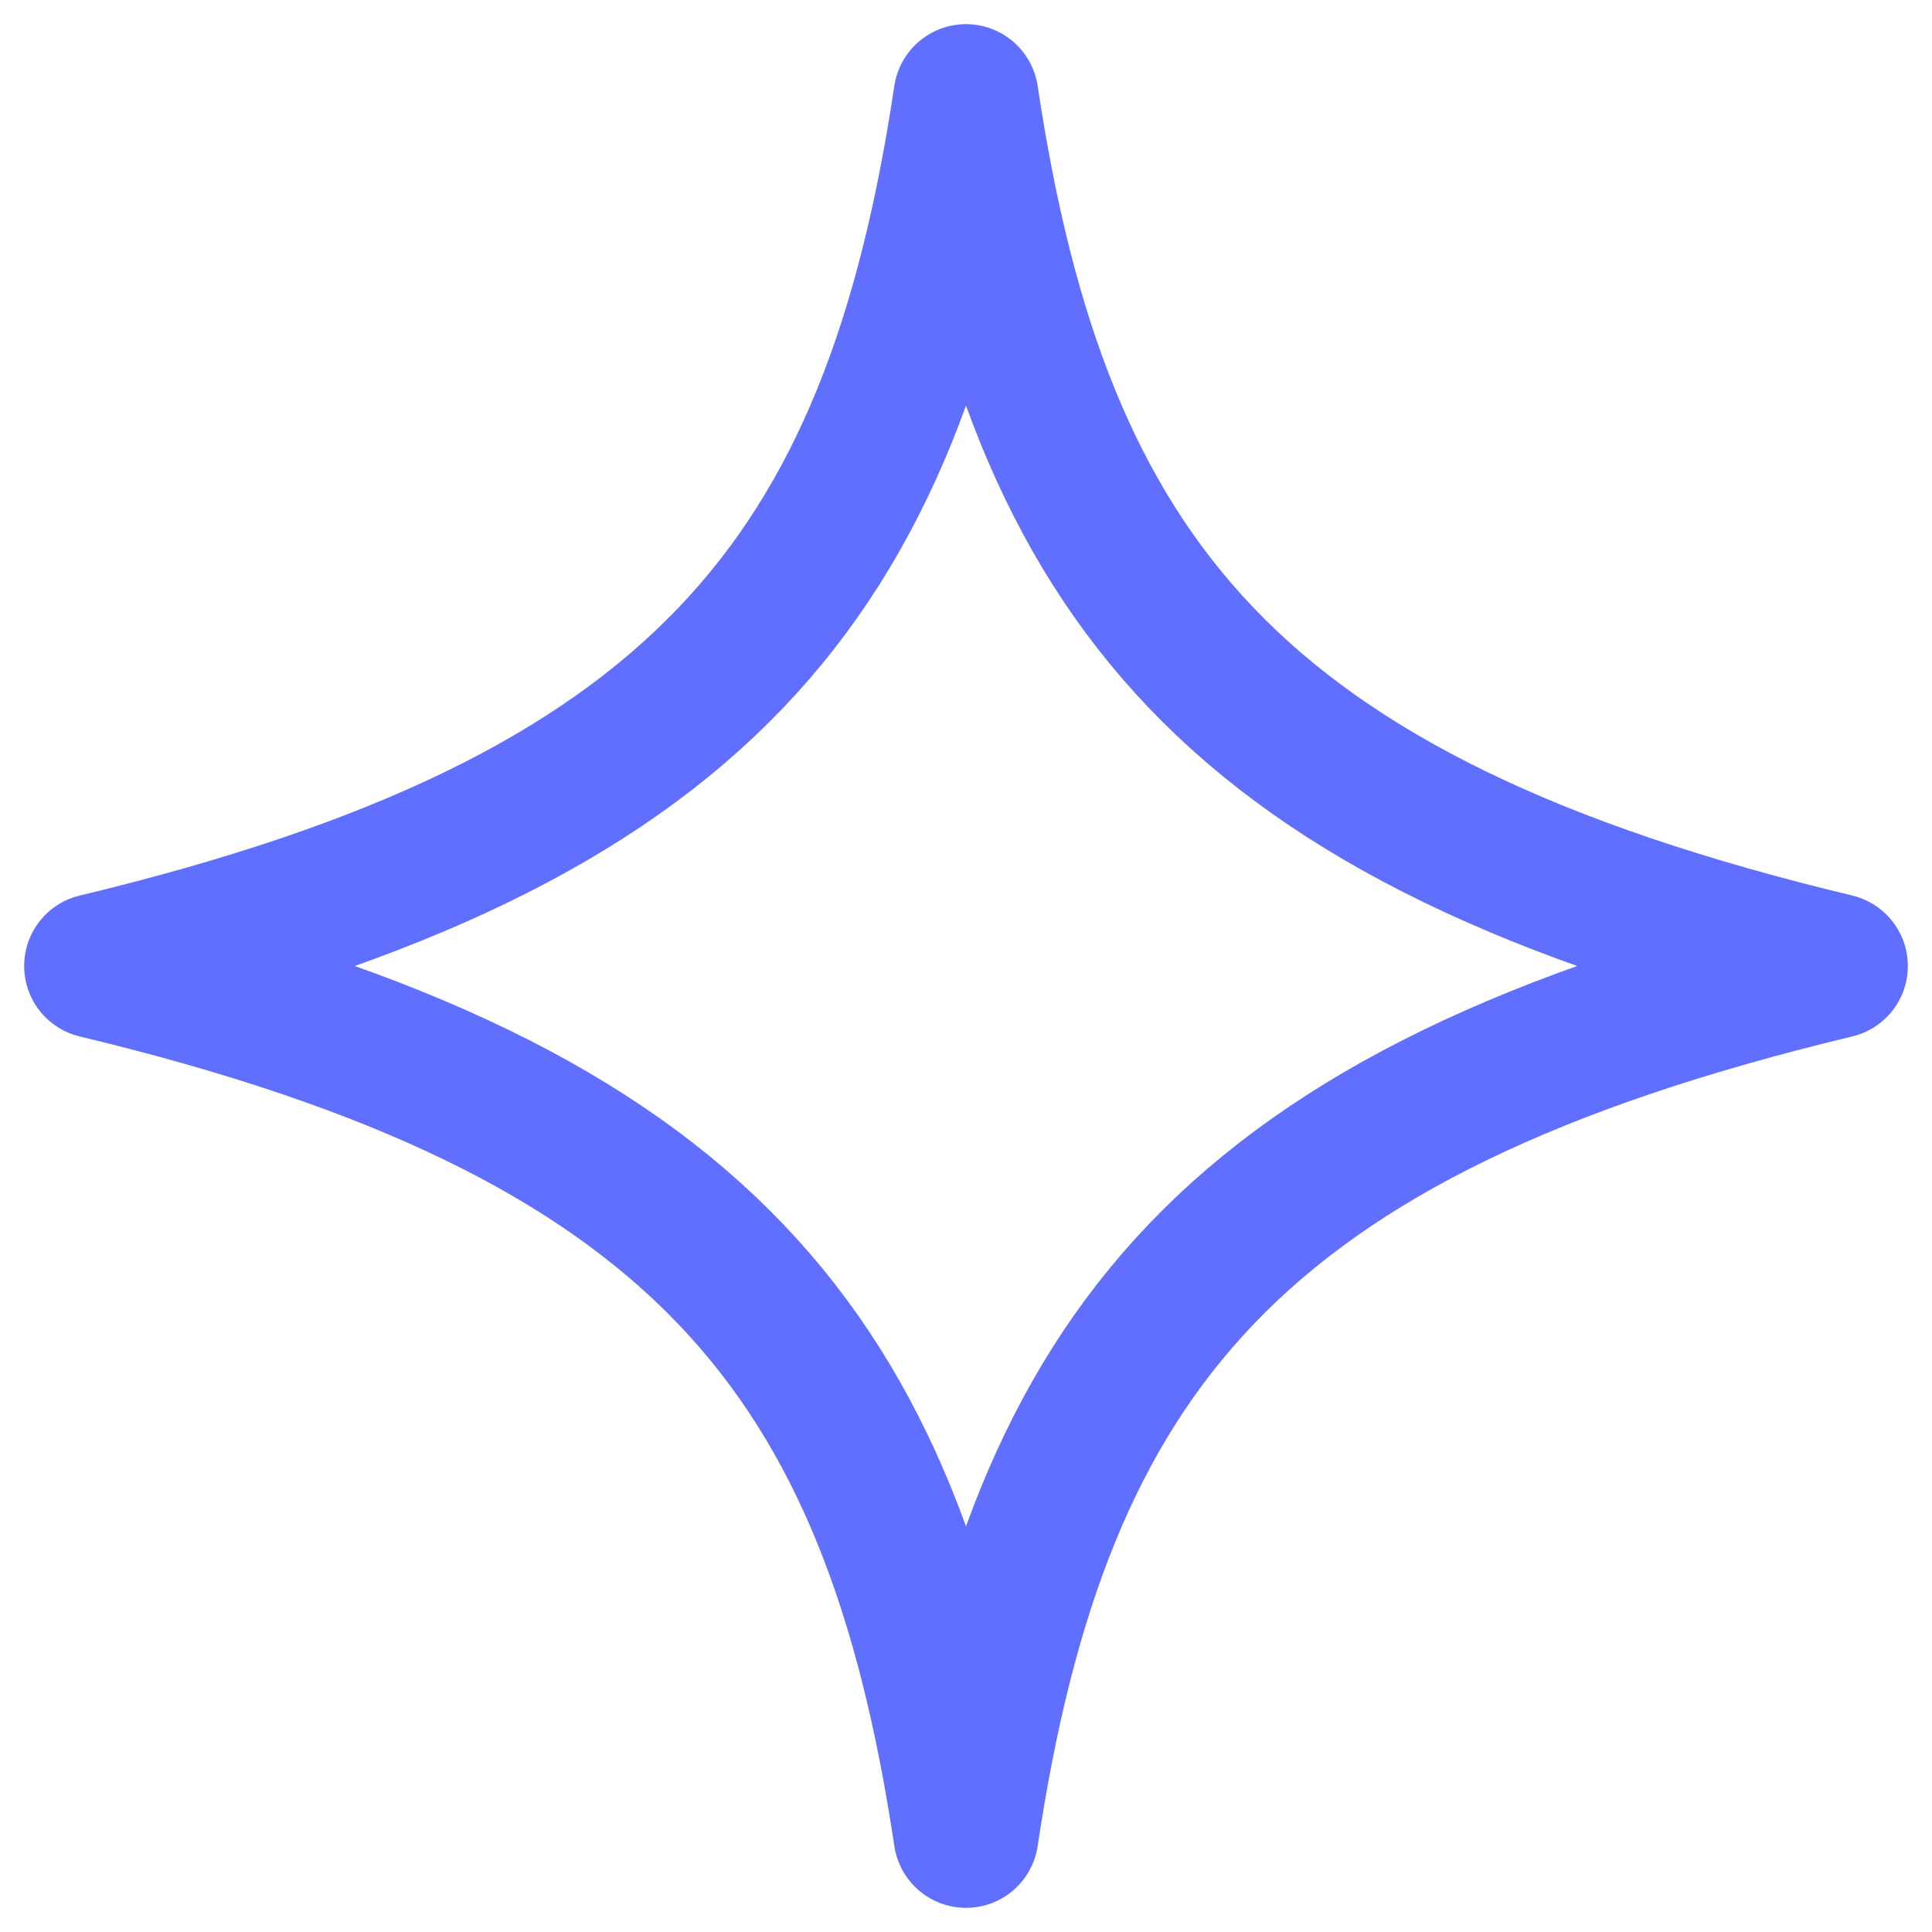
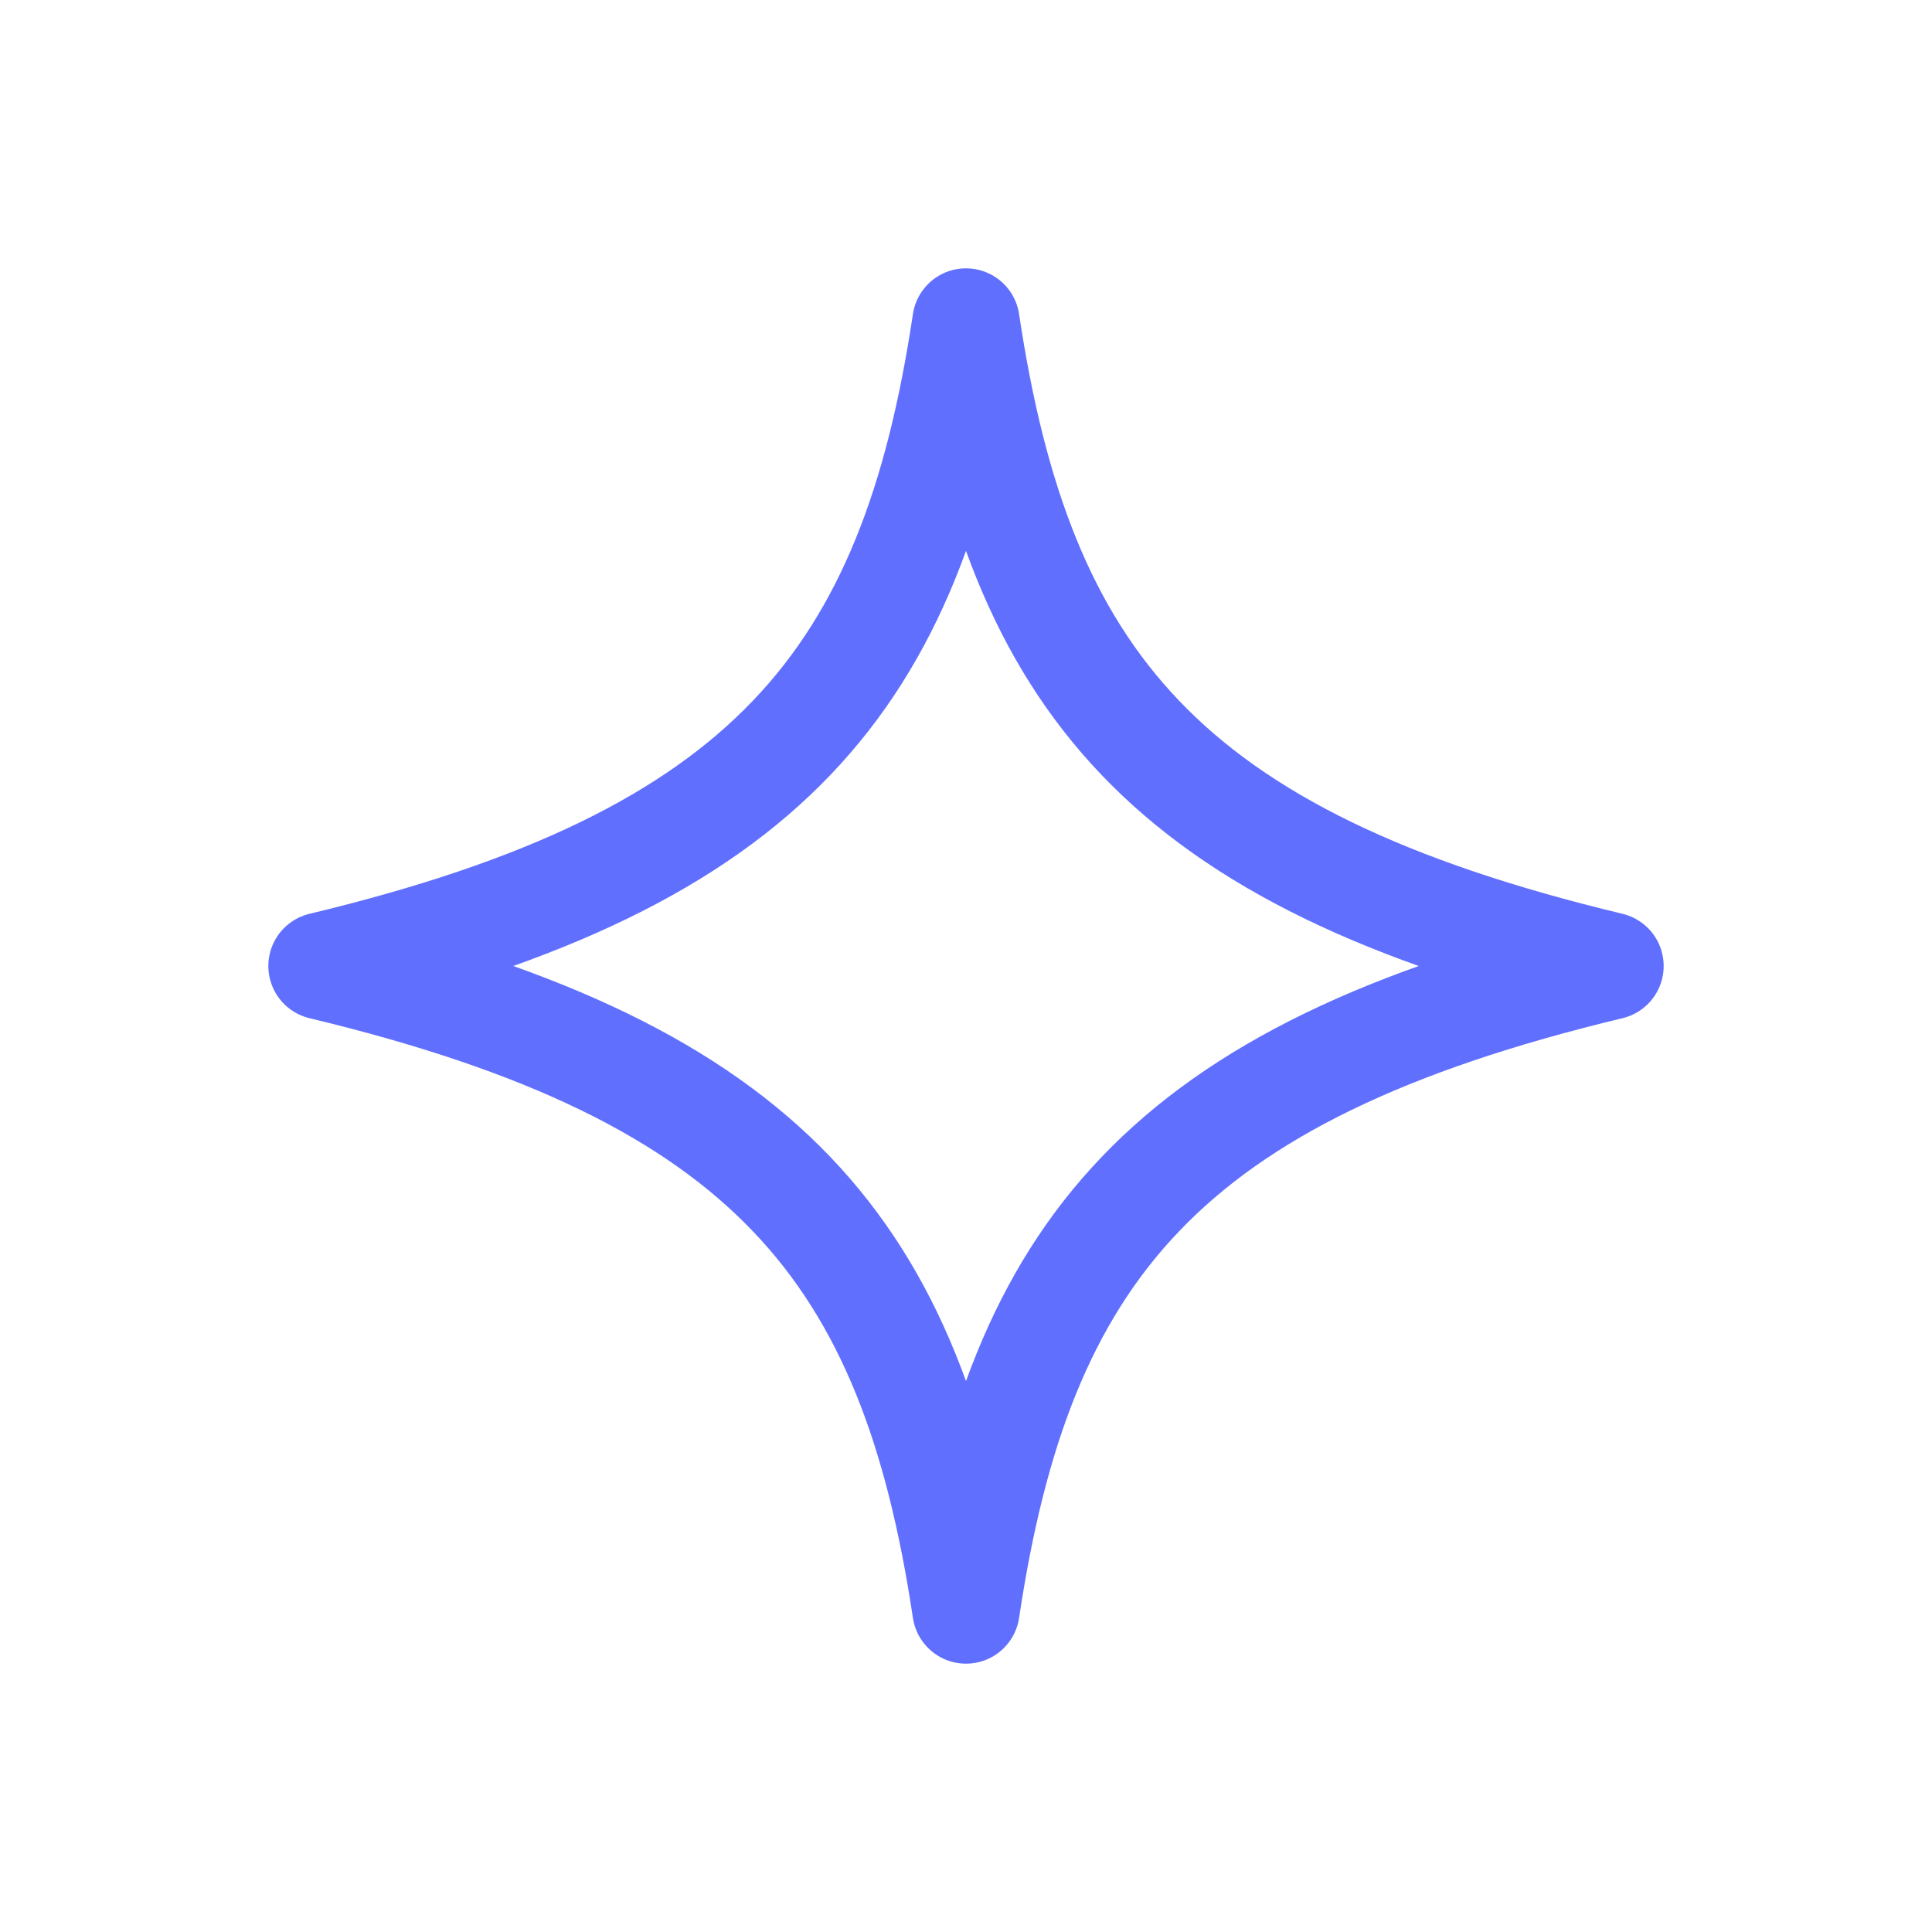
- <svg xmlns="http://www.w3.org/2000/svg" viewBox="0 0 40 40">
+ <svg xmlns="http://www.w3.org/2000/svg" viewBox="-7 -7 54 54">
  <path d="M20 2c1.5 10 5.5 15 18 18-12.5 3-16.5 8-18 18-1.5-10-5.5-15-18-18 12.5-3 16.5-8 18-18z" fill="none" stroke="#2438ff" stroke-opacity=".72" stroke-width="3" stroke-linejoin="round" />
</svg>
